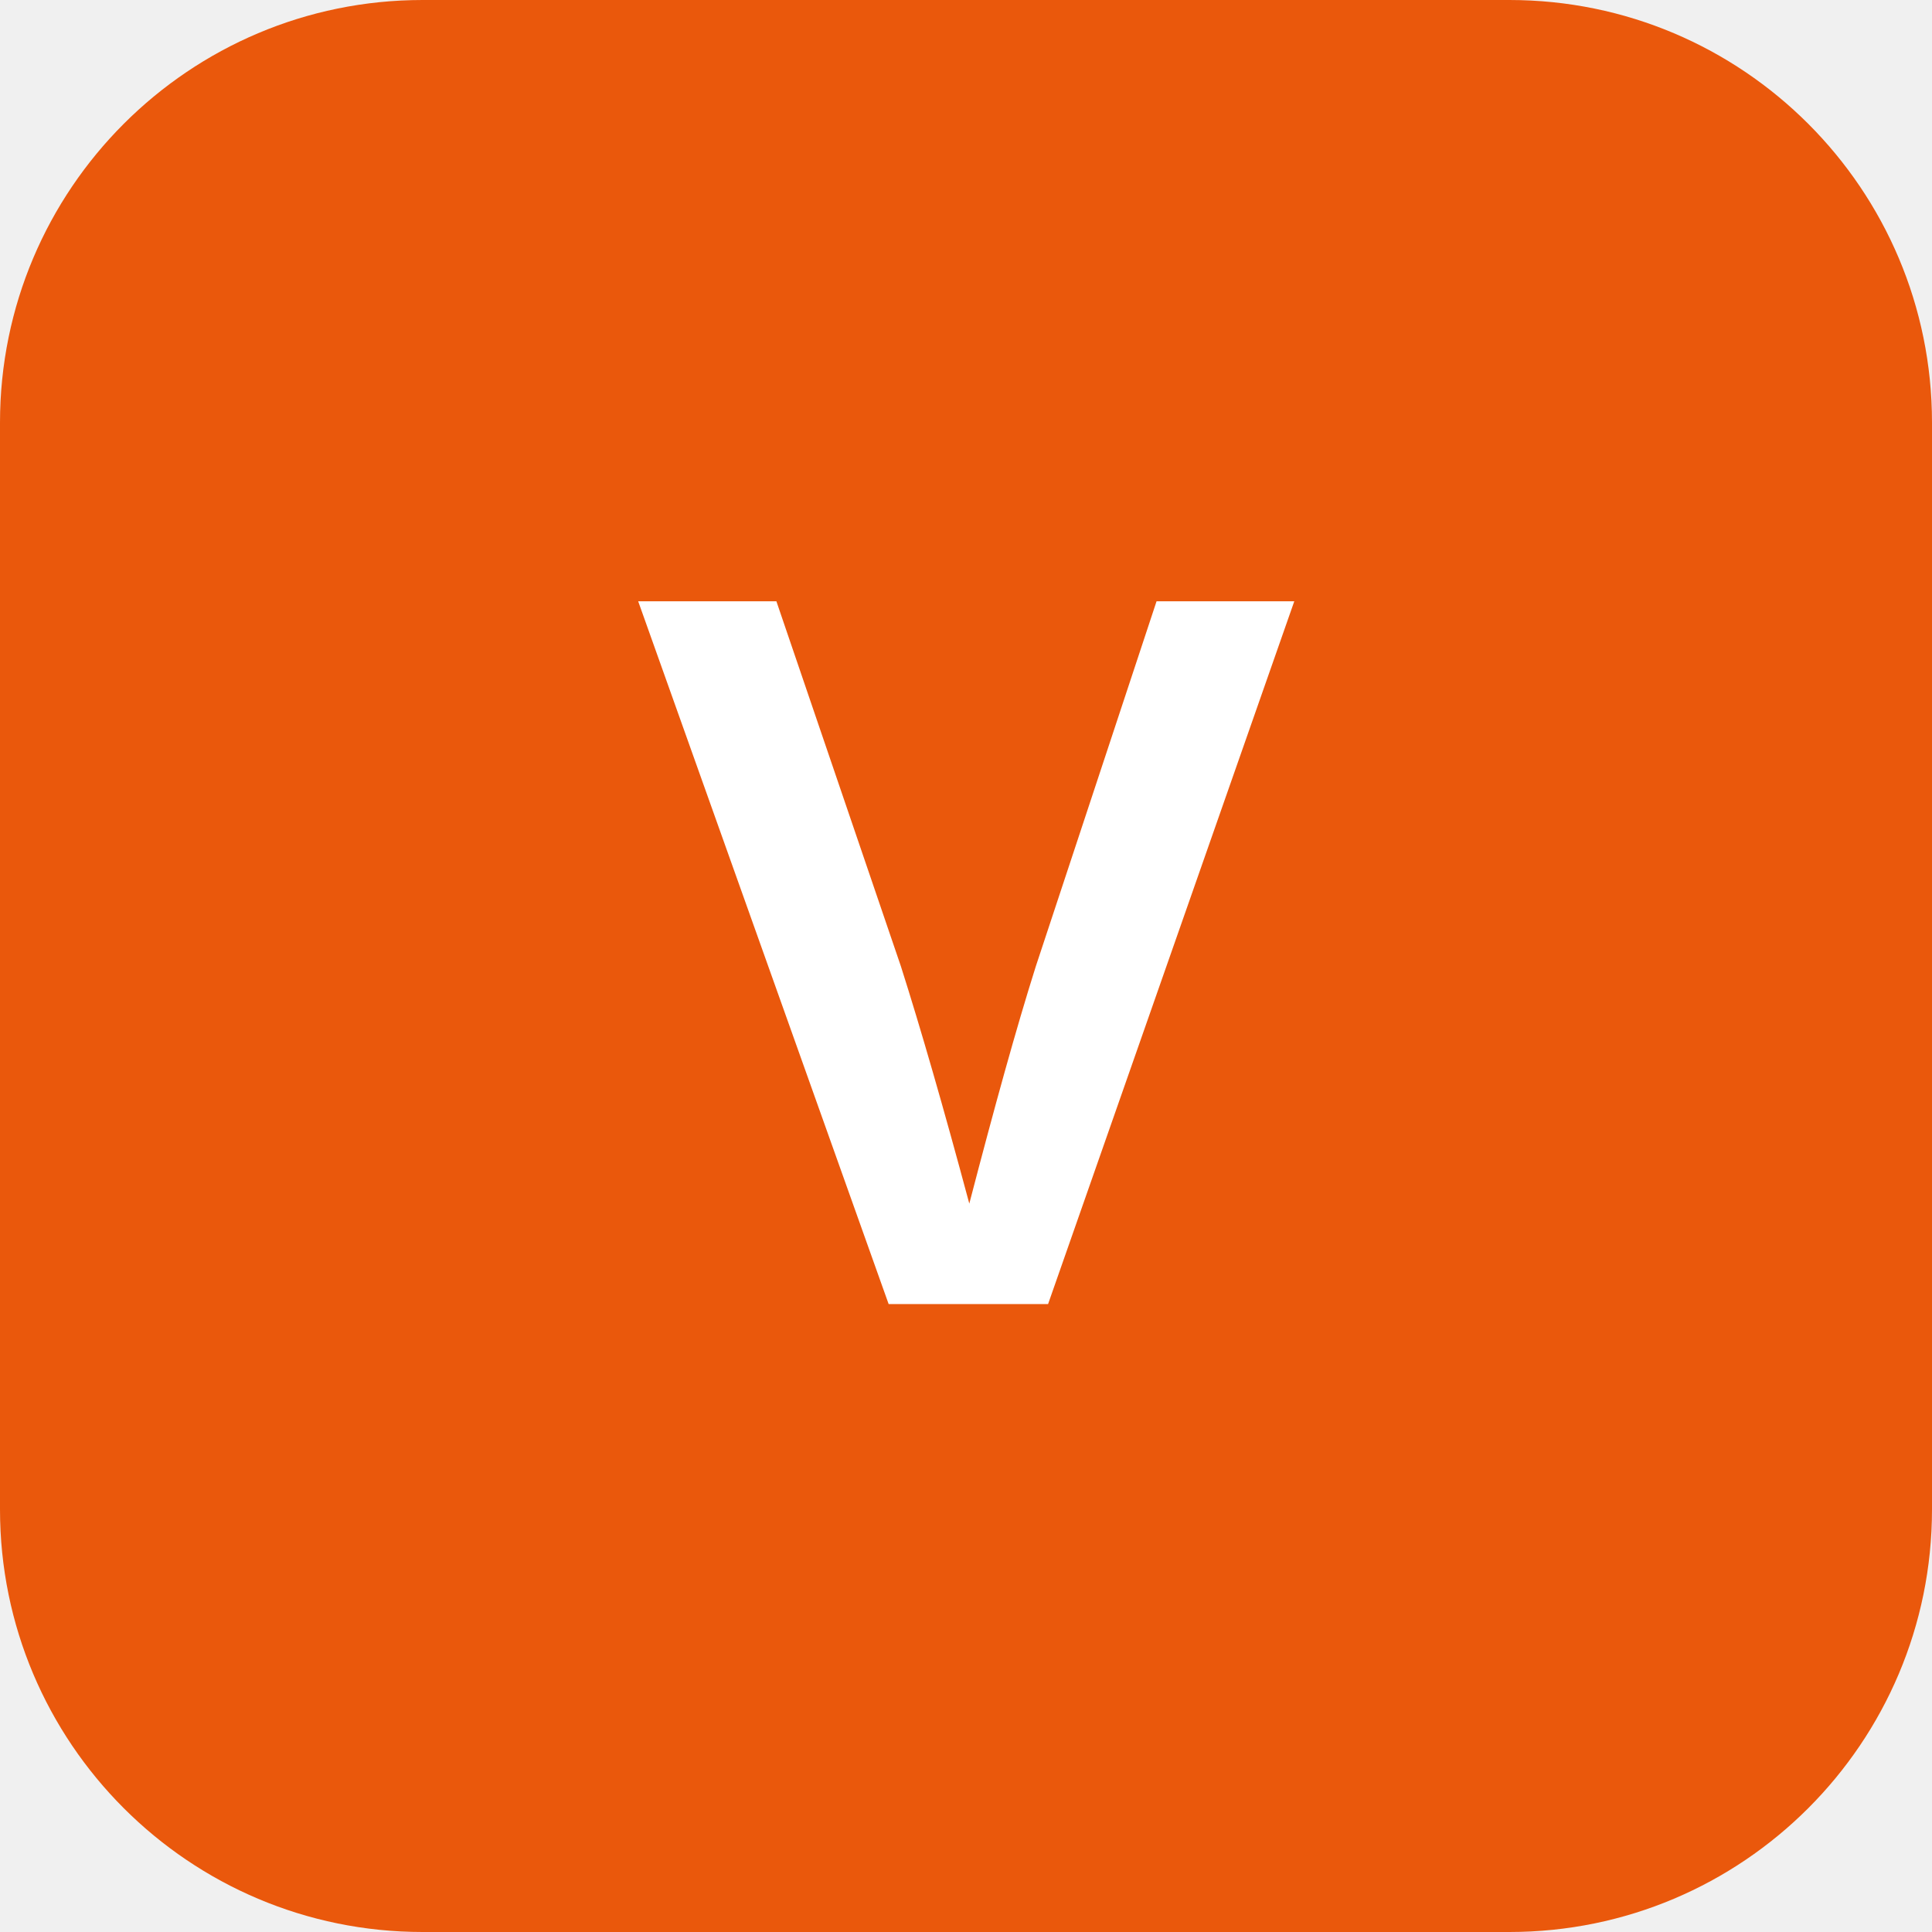
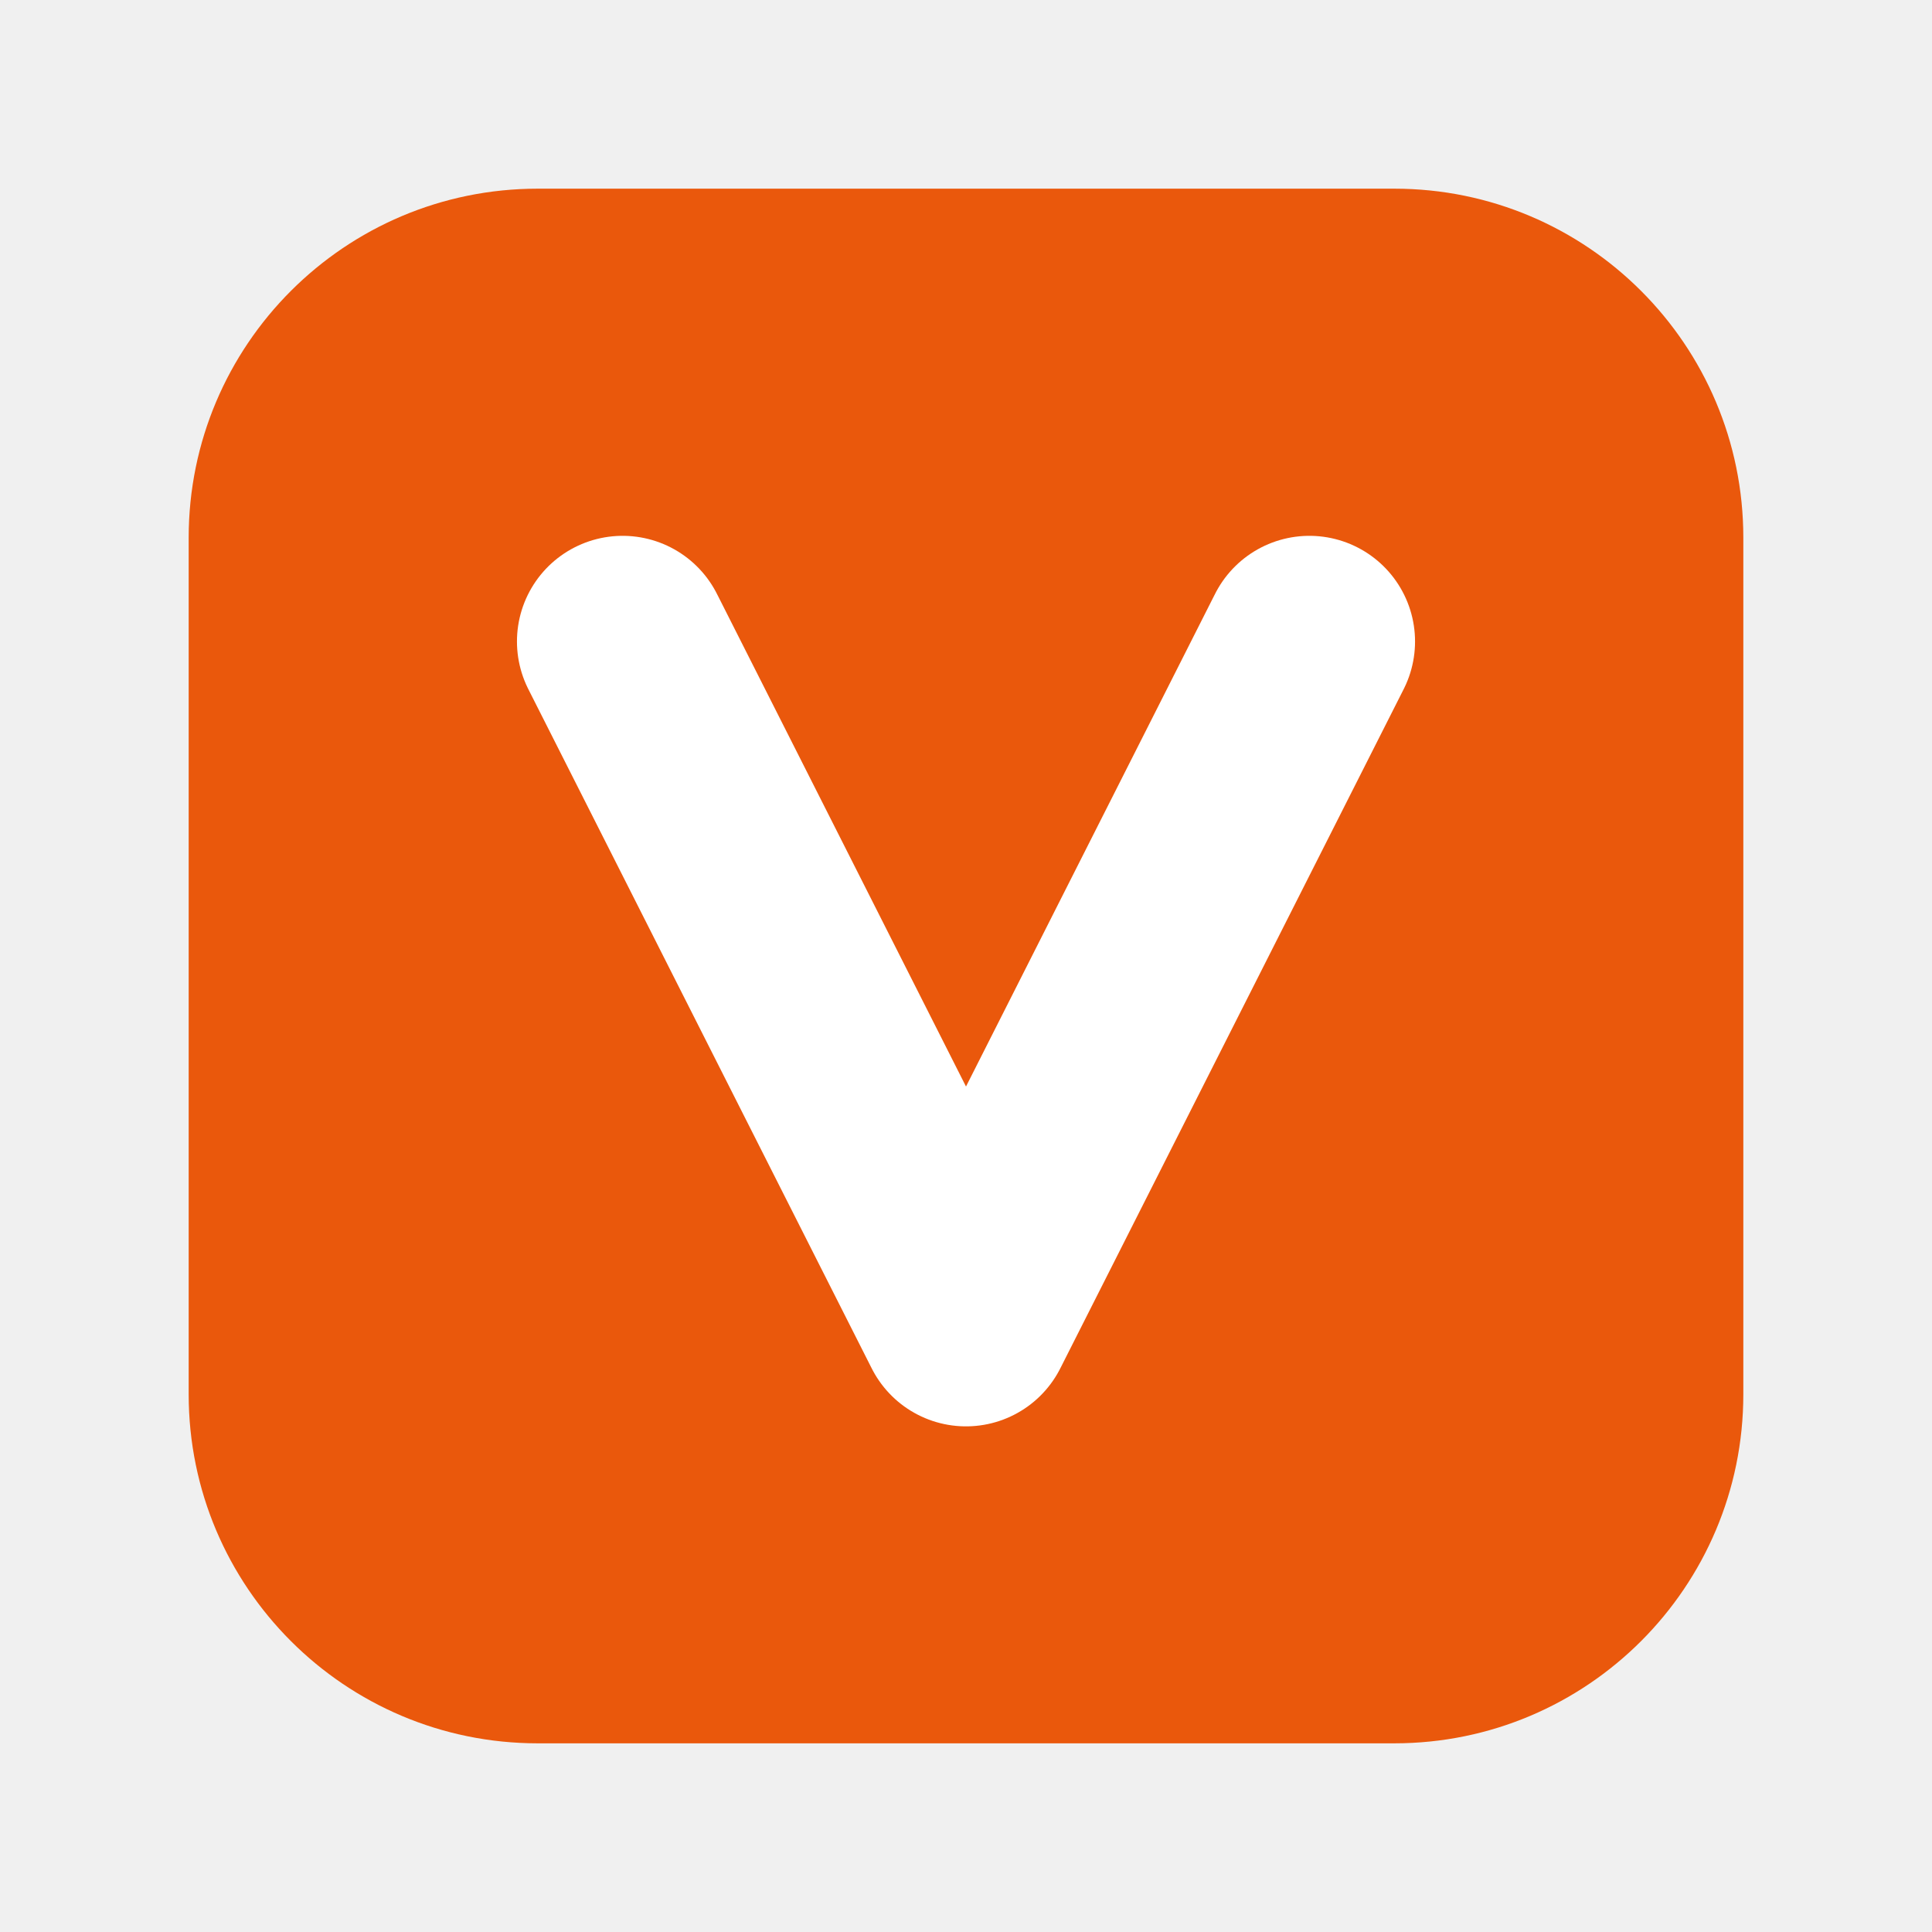
- <svg xmlns="http://www.w3.org/2000/svg" viewBox="0 0 64 64">
-   <rect width="64" height="64" rx="14" fill="#ea580c" />
-   <text x="32" y="32" dy="0.35em" text-anchor="middle" font-family="ui-sans-serif, system-ui, -apple-system, sans-serif" font-size="32" font-weight="600" fill="#ffffff">V</text>
+ <svg xmlns="http://www.w3.org/2000/svg" viewBox="0 0 1024 1024">
+   <rect x="100" y="100" width="824" height="824" rx="185" fill="#ea580c" />
+   <path d="M330 340 L512 700 L694 340" fill="none" stroke="#ffffff" stroke-width="112" stroke-linecap="round" stroke-linejoin="round" />
</svg>
